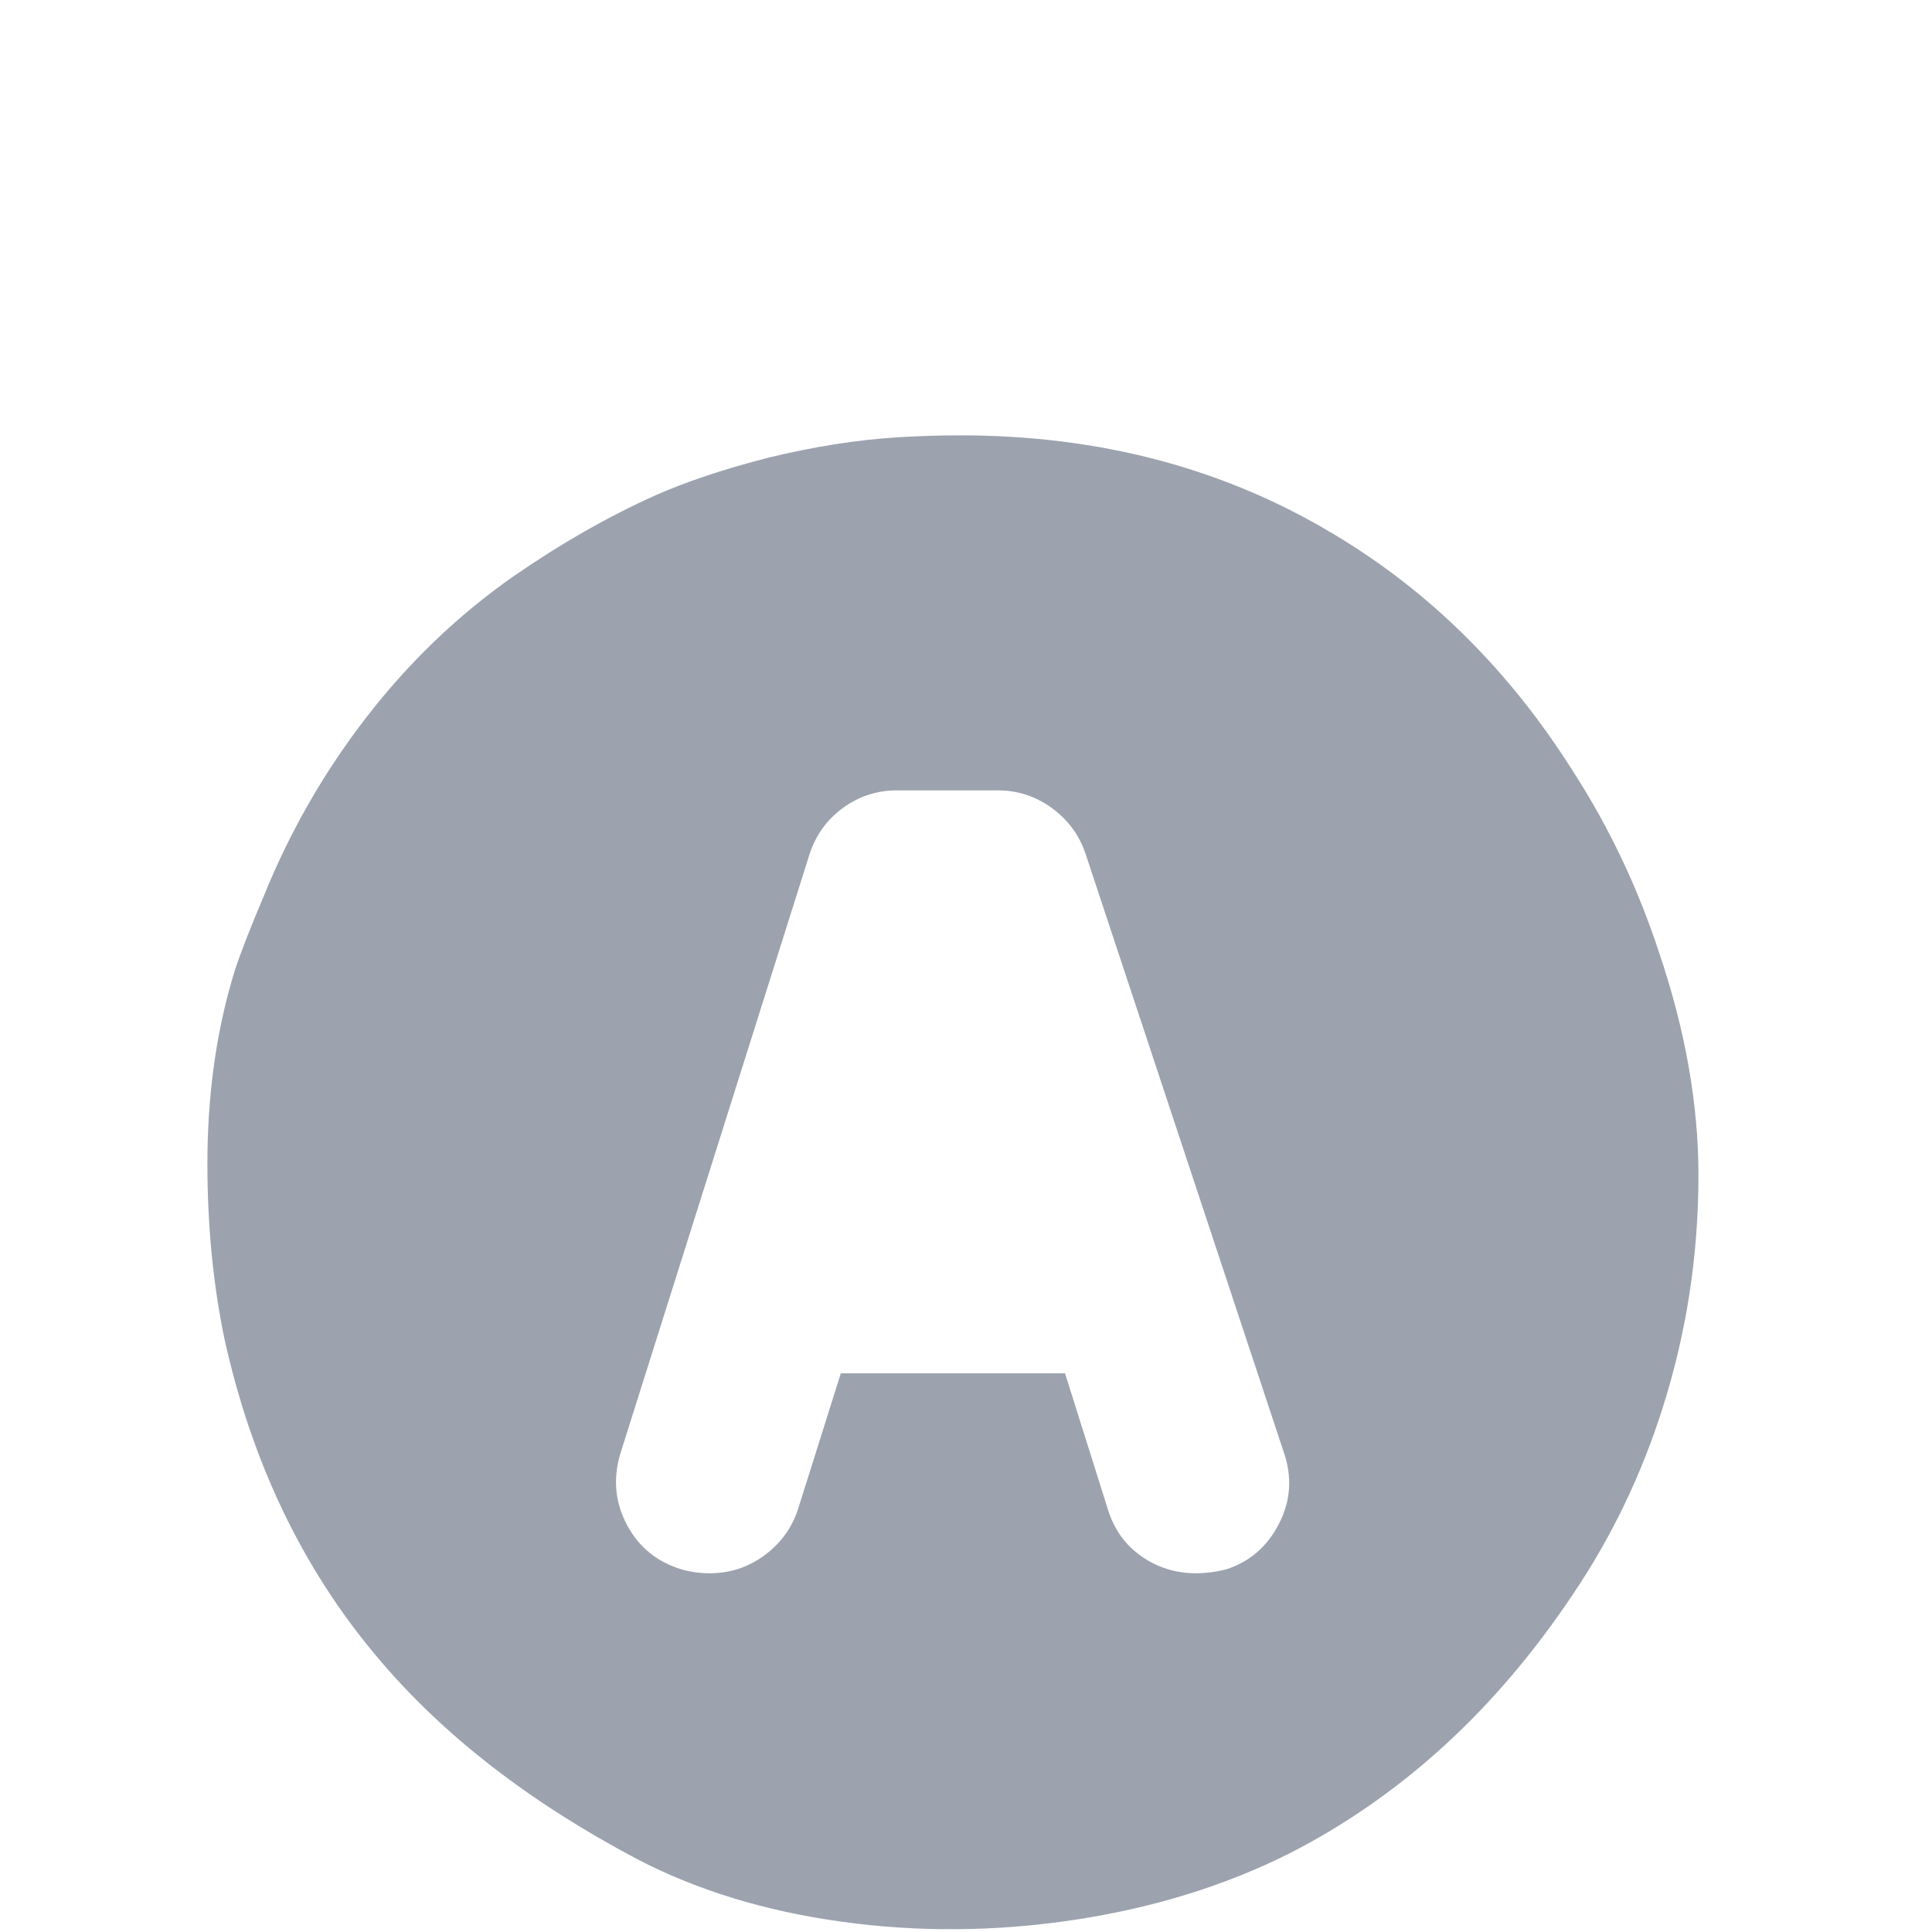
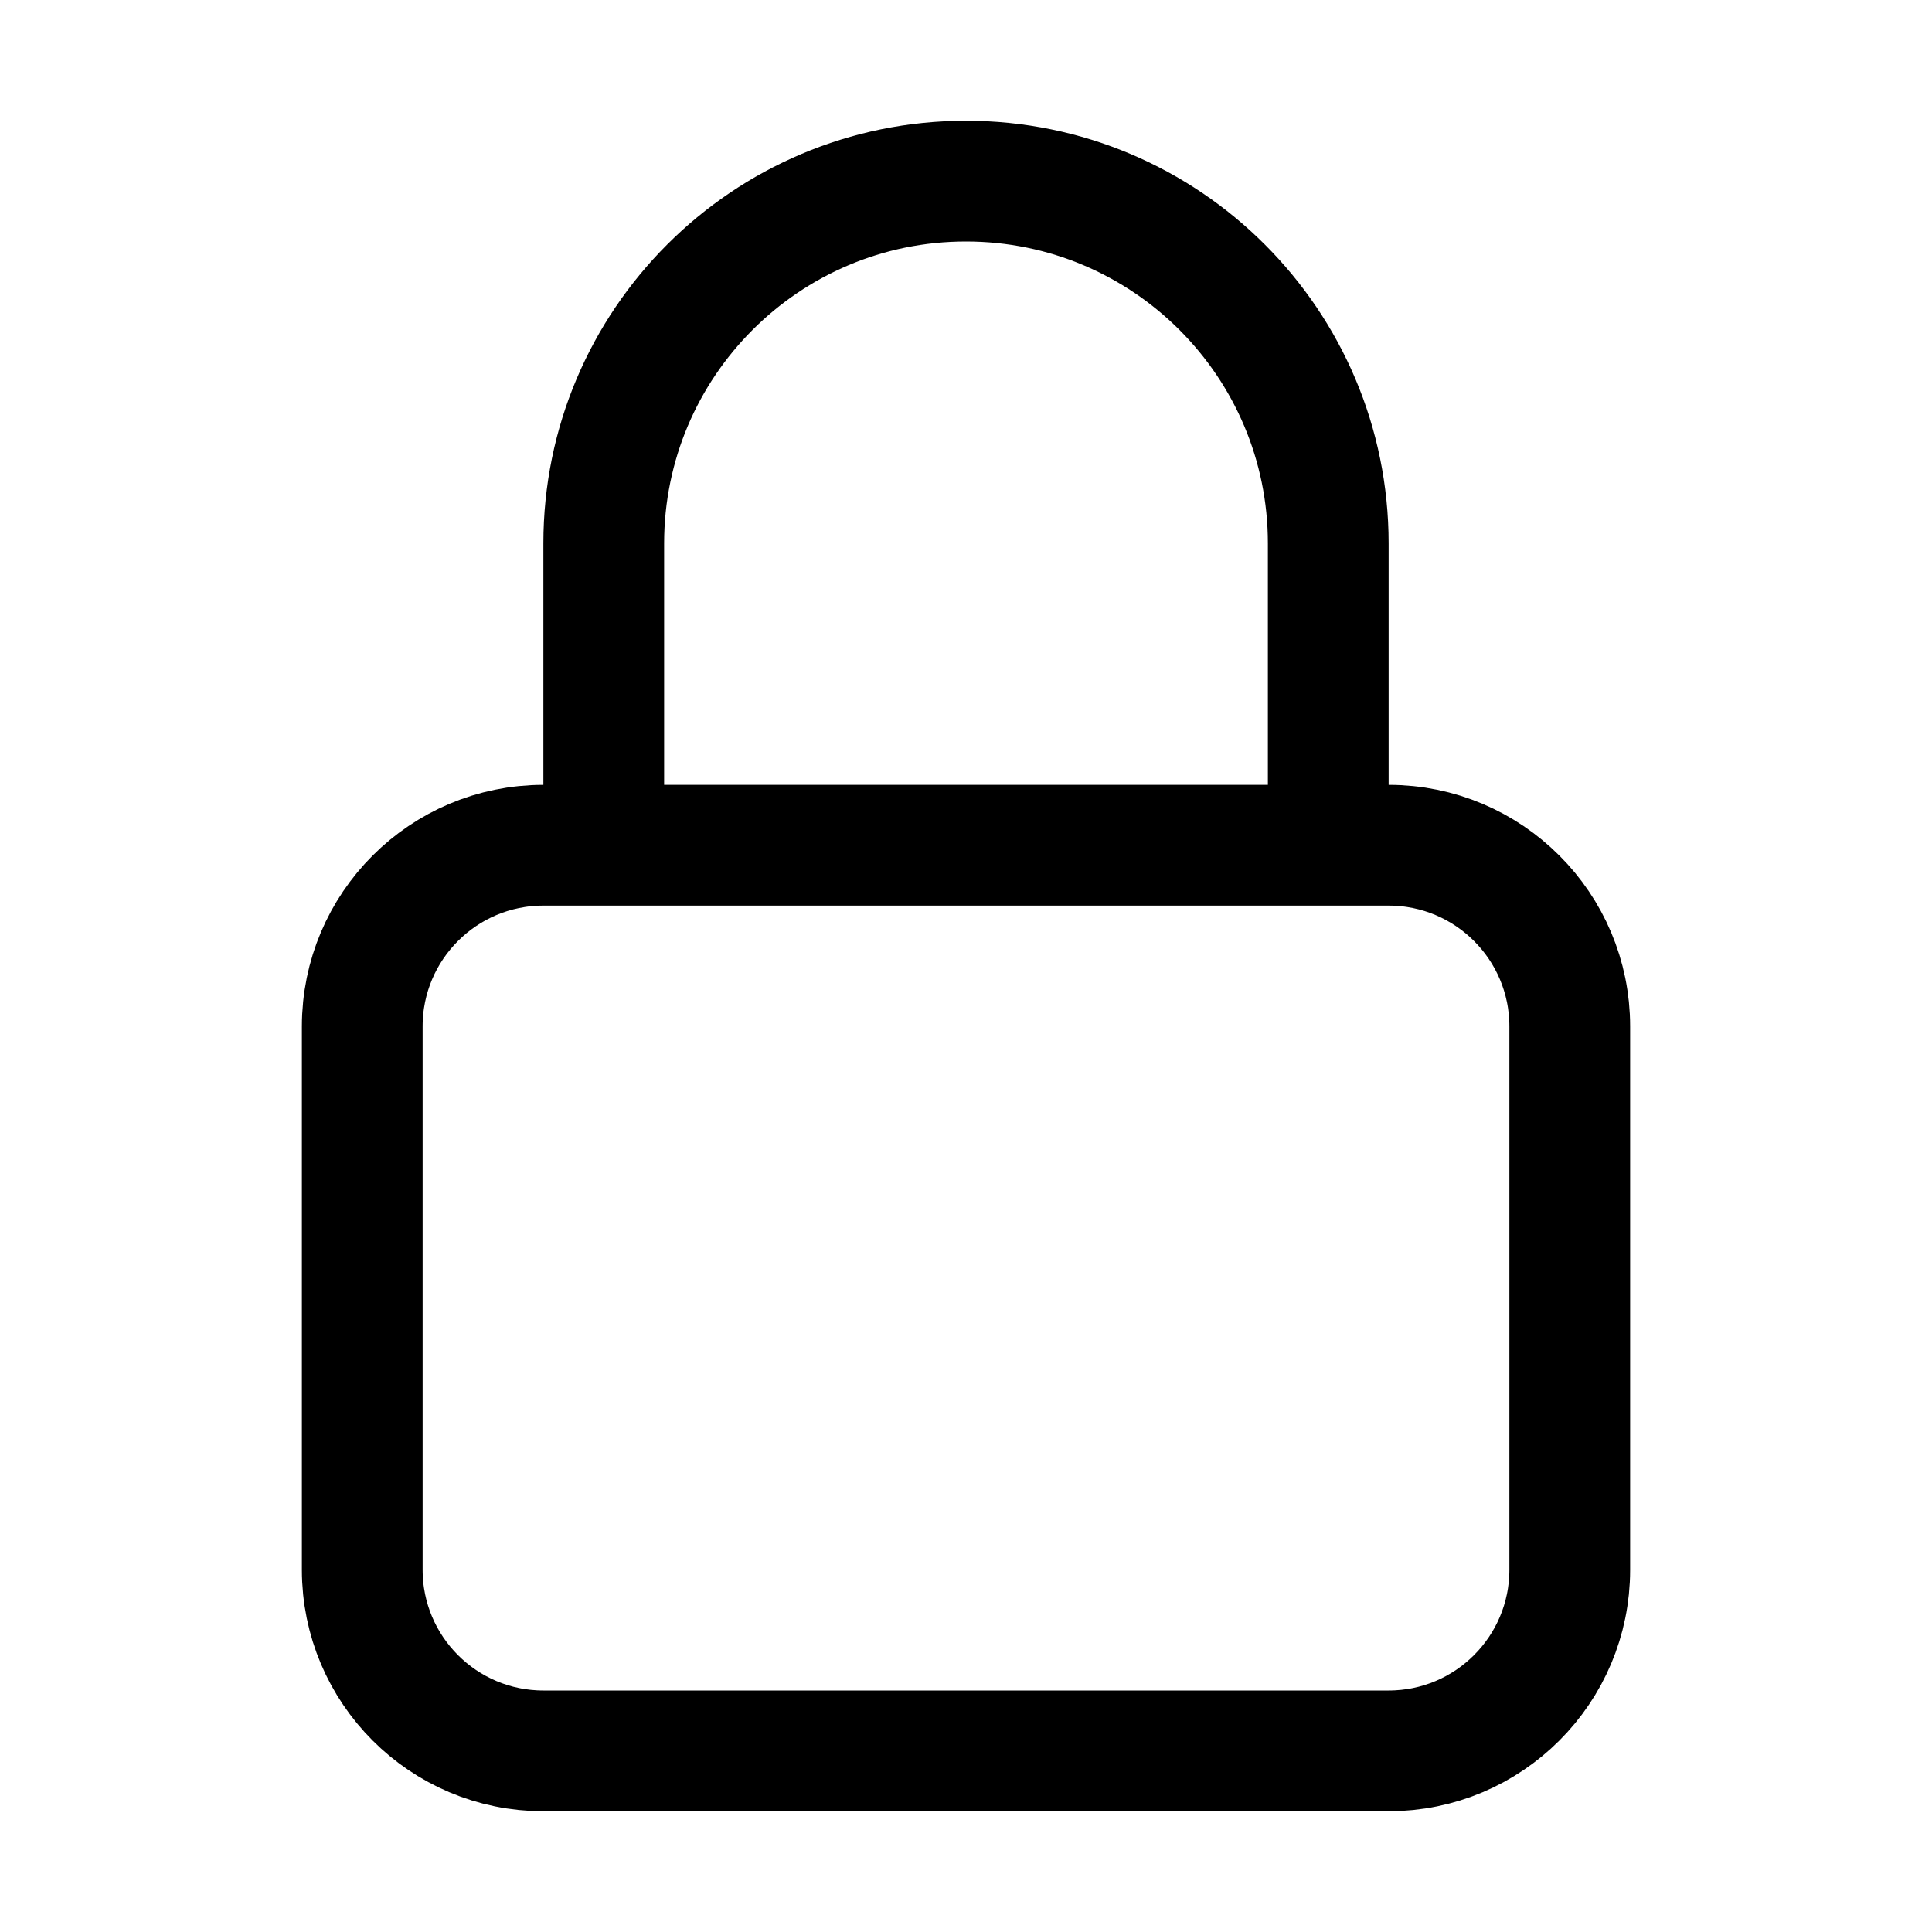
- <svg xmlns="http://www.w3.org/2000/svg" width="800px" height="800px" viewBox="-10 -5 1034 1034" version="1.1" fill="#000000">
-   <g id="SVGRepo_bgCarrier" stroke-width="0" />
-   <g id="SVGRepo_tracerCarrier" stroke-linecap="round" stroke-linejoin="round" />
-   <g id="SVGRepo_iconCarrier">
-     <path fill="#9ca3af" d="M504 228q-16 0 -33 1q-33 2 -70 11q-35 9 -60 20q-38 17 -77 44q-44 31 -78 75t-55 96l-5 12q-9 22 -12 33q-13 45 -13 98q0 49 9 93q22 100 82 171q52 62 139 108q48 25 109.5 33.5t124.5 -1t115 -35.5q90 -46 152 -139q31 -46 48 -100q19 -60 19 -124q0 -57 -21 -119 q-17 -52 -46 -97q-51 -81 -128 -127q-88 -53 -200 -53zM470 418h54q16 0 29 9.5t18 24.5l106 320q7 20 -2.5 38.5t-28.5 24.5q-8 2 -16 2q-16 0 -29 -9t-18 -25l-23 -73h-120l-23 73q-5 15 -18 24.5t-29 9.5q-8 0 -15 -2q-20 -6 -29.5 -24t-3.5 -38l101 -320q5 -16 18 -25.5 t29 -9.5z" />
-   </g>
+ <svg xmlns="http://www.w3.org/2000/svg" fill="none" stroke="currentColor" stroke-width="1.5" viewBox="0 0 24 24" aria-hidden="true">
+   <path stroke-linecap="round" stroke-linejoin="round" d="M16.5 10.5V6.75a4.5 4.5 0 10-9 0v3.75m-.75 11.25h10.5a2.25 2.25 0 002.25-2.25v-6.75a2.25 2.25 0 00-2.25-2.25H6.75a2.25 2.25 0 00-2.25 2.25v6.75a2.25 2.25 0 002.25 2.25z" />
</svg>
